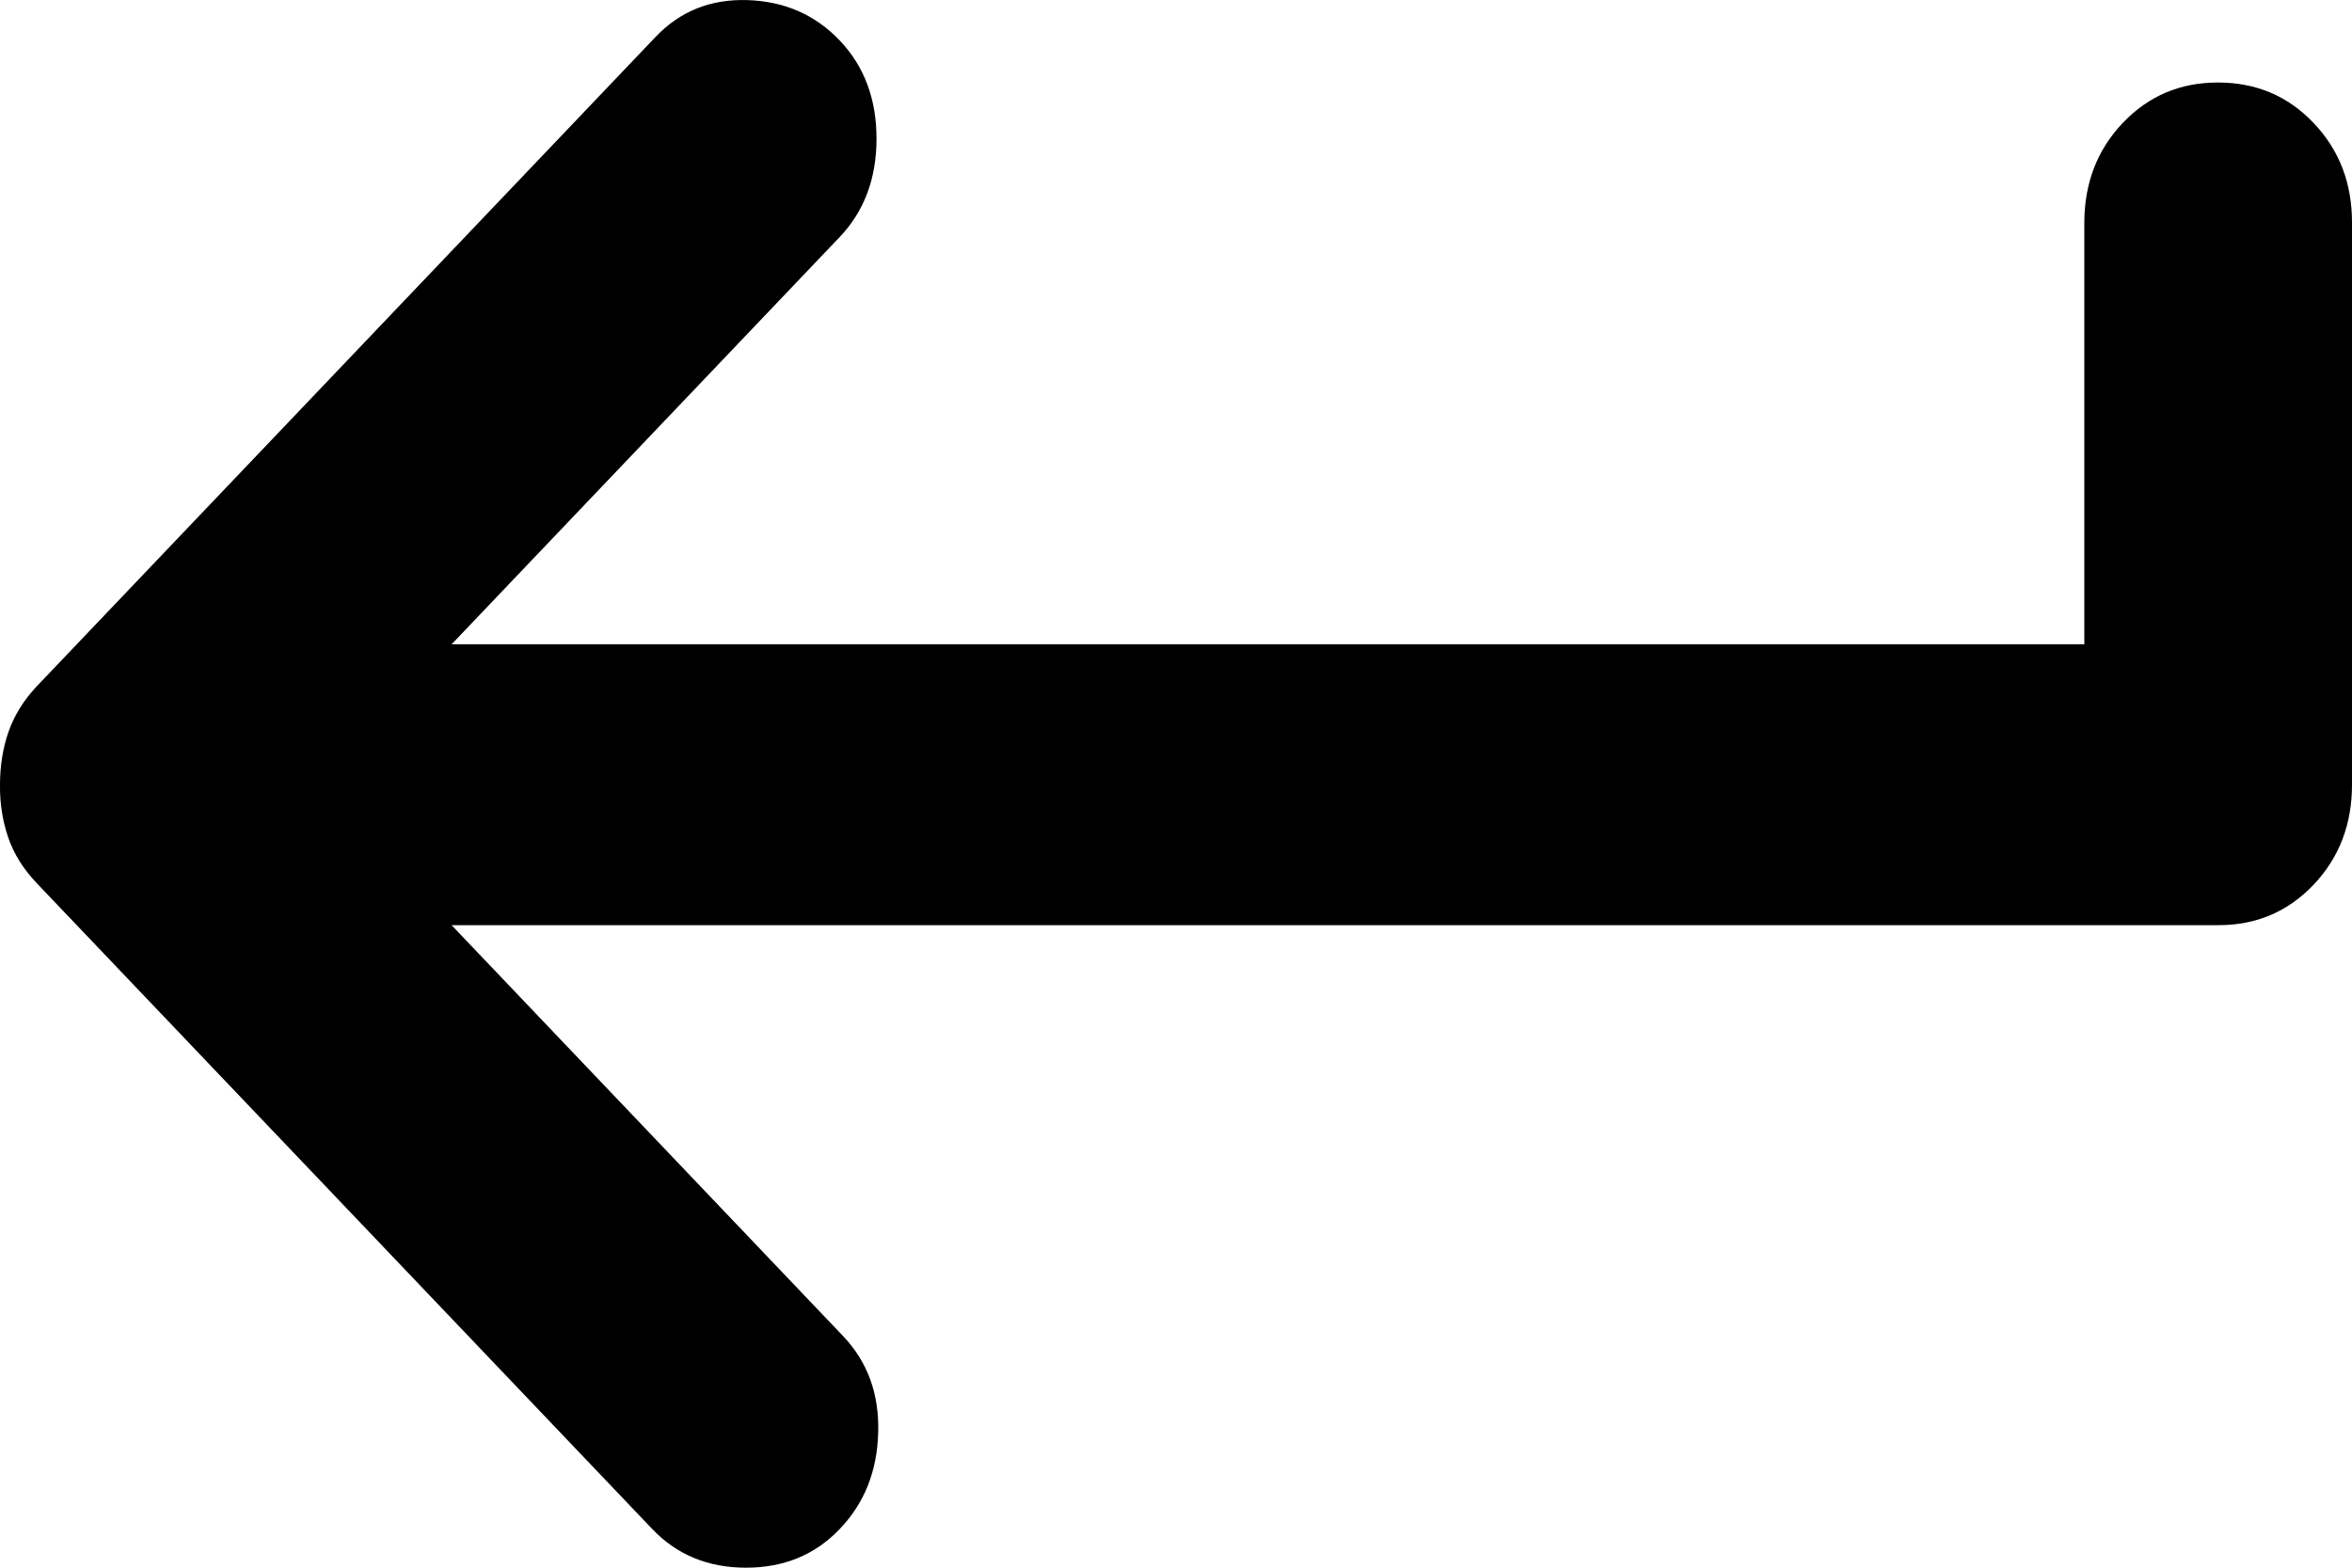
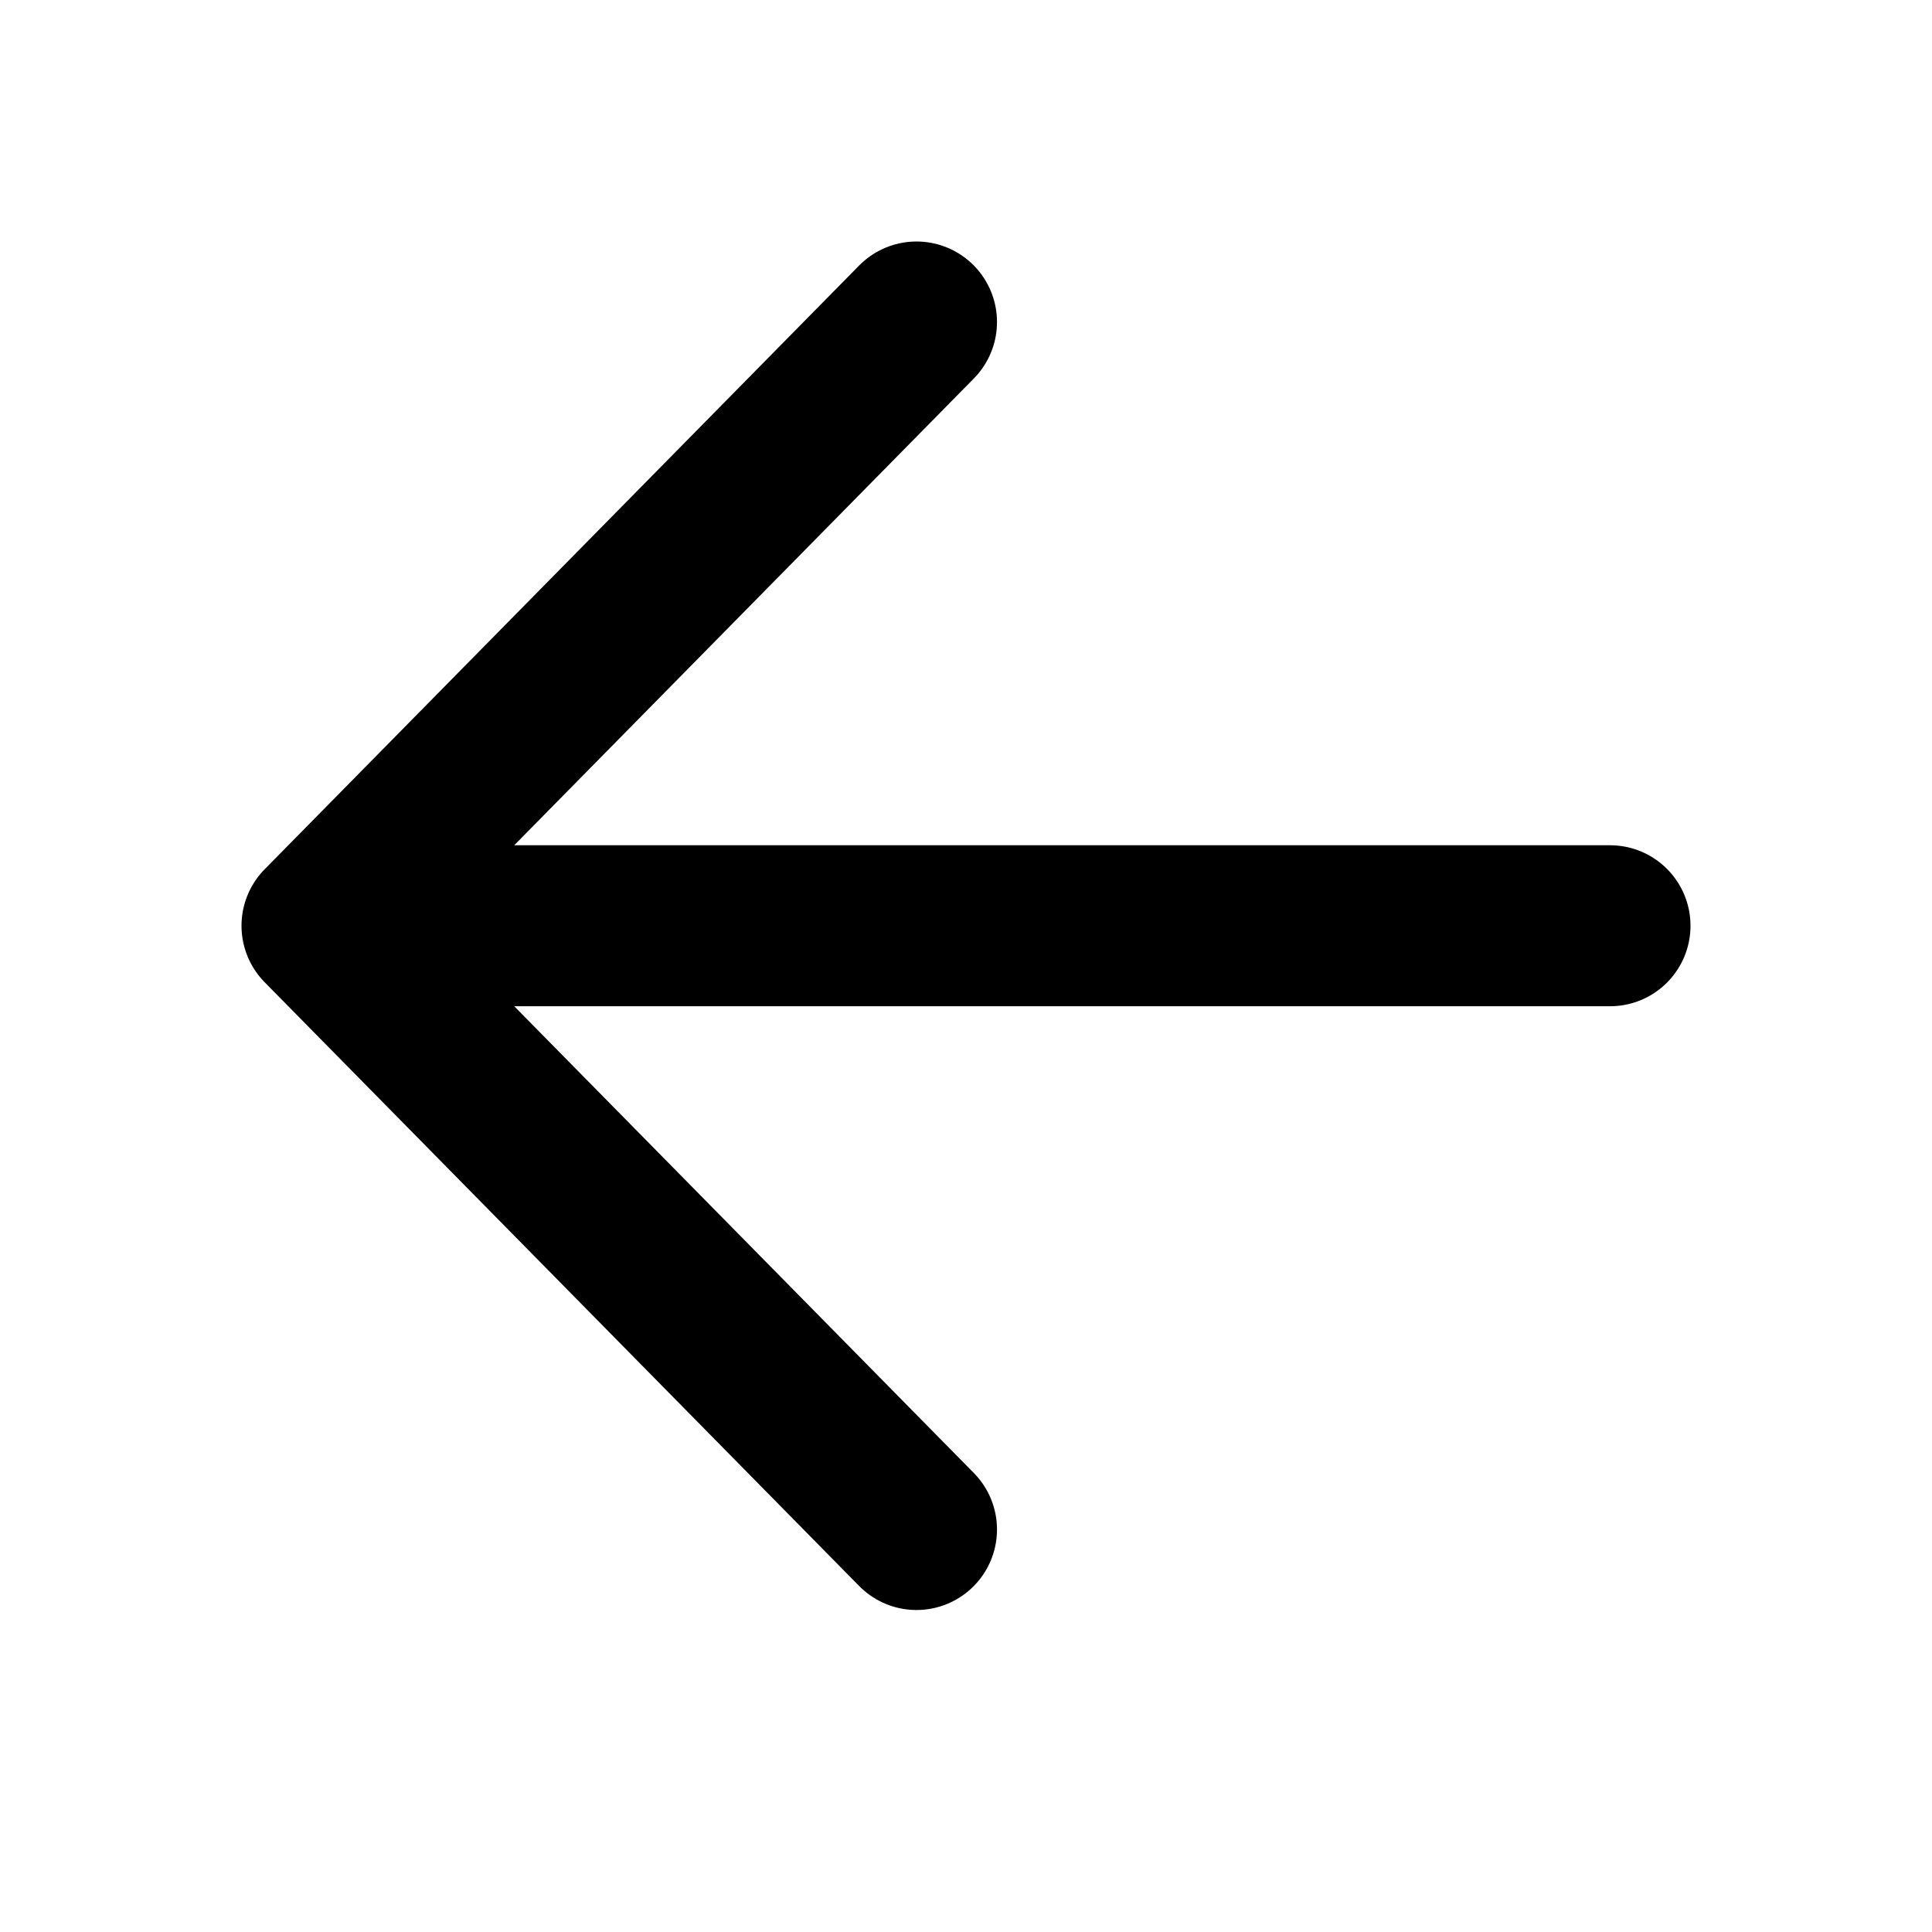
- <svg xmlns="http://www.w3.org/2000/svg" width="21" height="14" viewBox="0 0 21 14" fill="none">
-   <path d="M5.824 13.655L0.327 7.886C0.208 7.76 0.123 7.625 0.073 7.478C0.023 7.332 -0.002 7.175 7.35354e-05 7.008C7.35354e-05 6.841 0.025 6.684 0.075 6.538C0.126 6.391 0.21 6.255 0.327 6.13L5.854 0.329C6.073 0.099 6.347 -0.01 6.676 0.001C7.005 0.012 7.279 0.132 7.497 0.361C7.716 0.591 7.826 0.883 7.826 1.239C7.826 1.594 7.716 1.887 7.497 2.117L4.032 5.754H18.61V1.991C18.61 1.636 18.725 1.338 18.954 1.097C19.184 0.856 19.467 0.736 19.805 0.737C20.144 0.737 20.428 0.857 20.657 1.098C20.887 1.339 21.001 1.637 21 1.991V7.008C21 7.363 20.885 7.661 20.656 7.902C20.426 8.143 20.143 8.263 19.805 8.262H4.032L7.527 11.931C7.746 12.161 7.851 12.448 7.841 12.793C7.832 13.139 7.717 13.426 7.497 13.655C7.278 13.885 6.999 14 6.661 14C6.322 14 6.043 13.885 5.824 13.655Z" fill="black" />
+ <svg xmlns="http://www.w3.org/2000/svg" width="24" height="24" viewBox="0 0 24 24" fill="none">
+   <path d="M11.385 4L4 11.5L11.385 19M5.026 11.5H20" stroke="black" stroke-width="2" stroke-linecap="round" stroke-linejoin="round" />
</svg>
